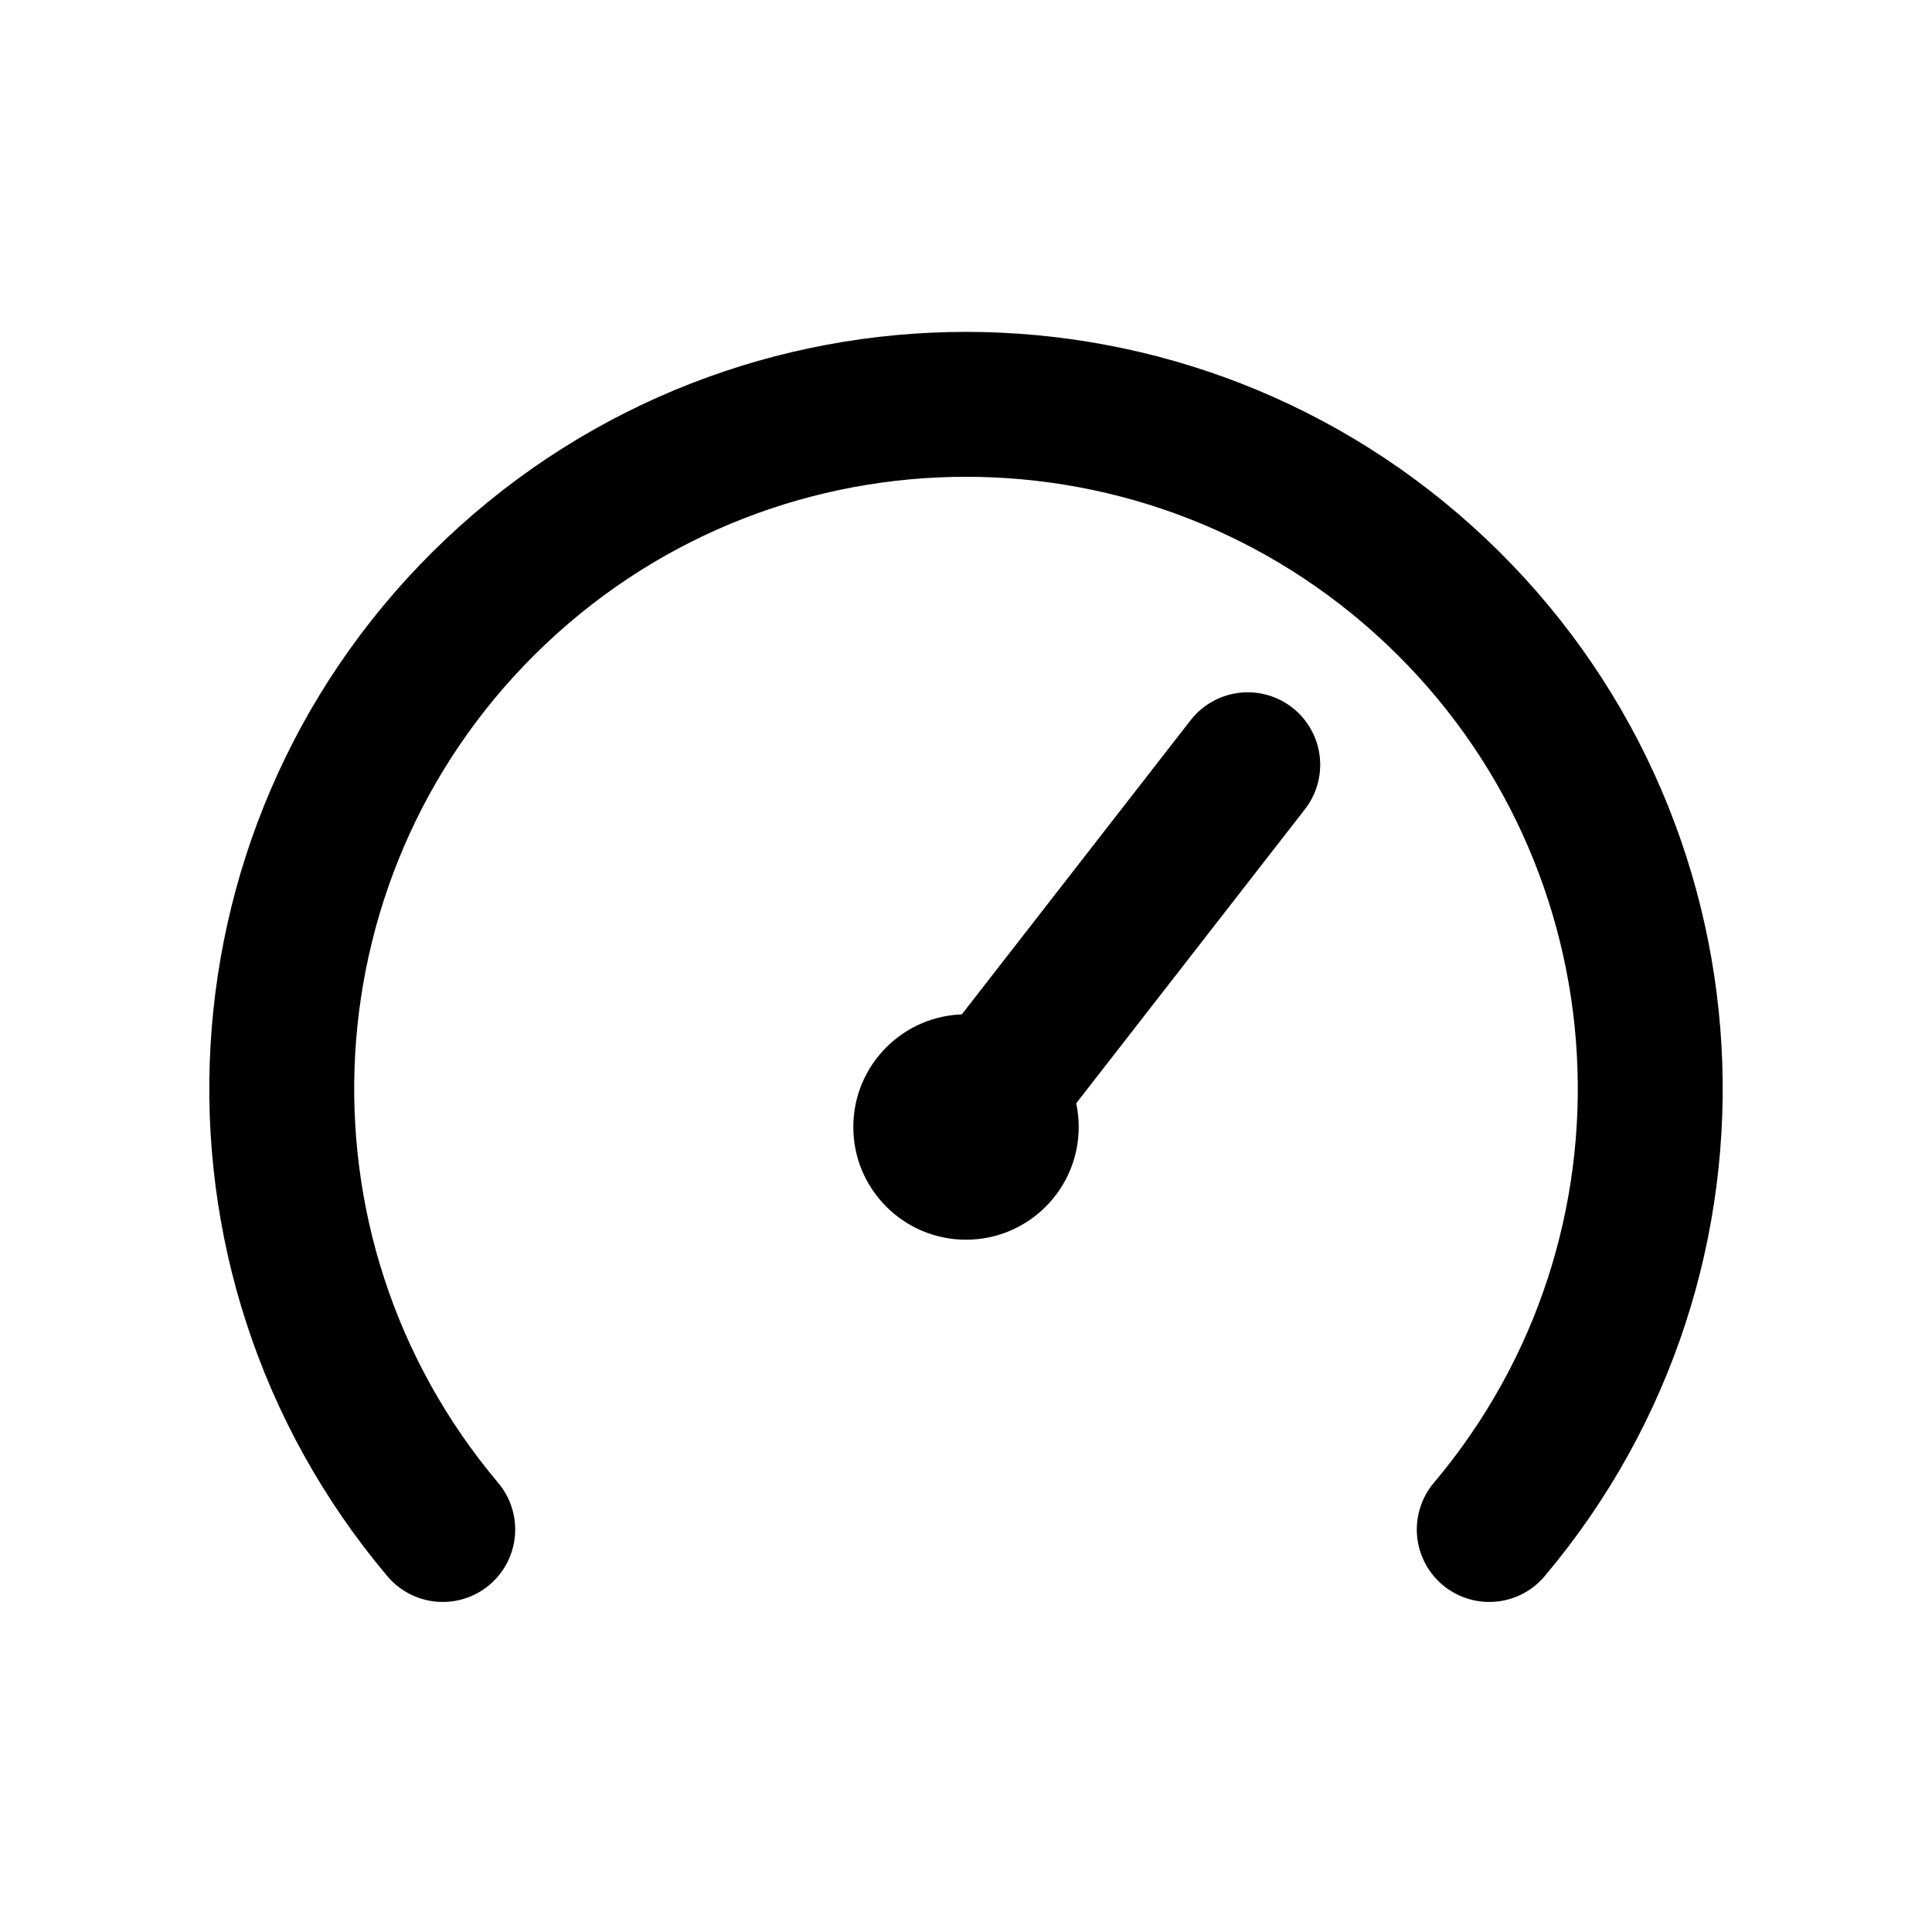
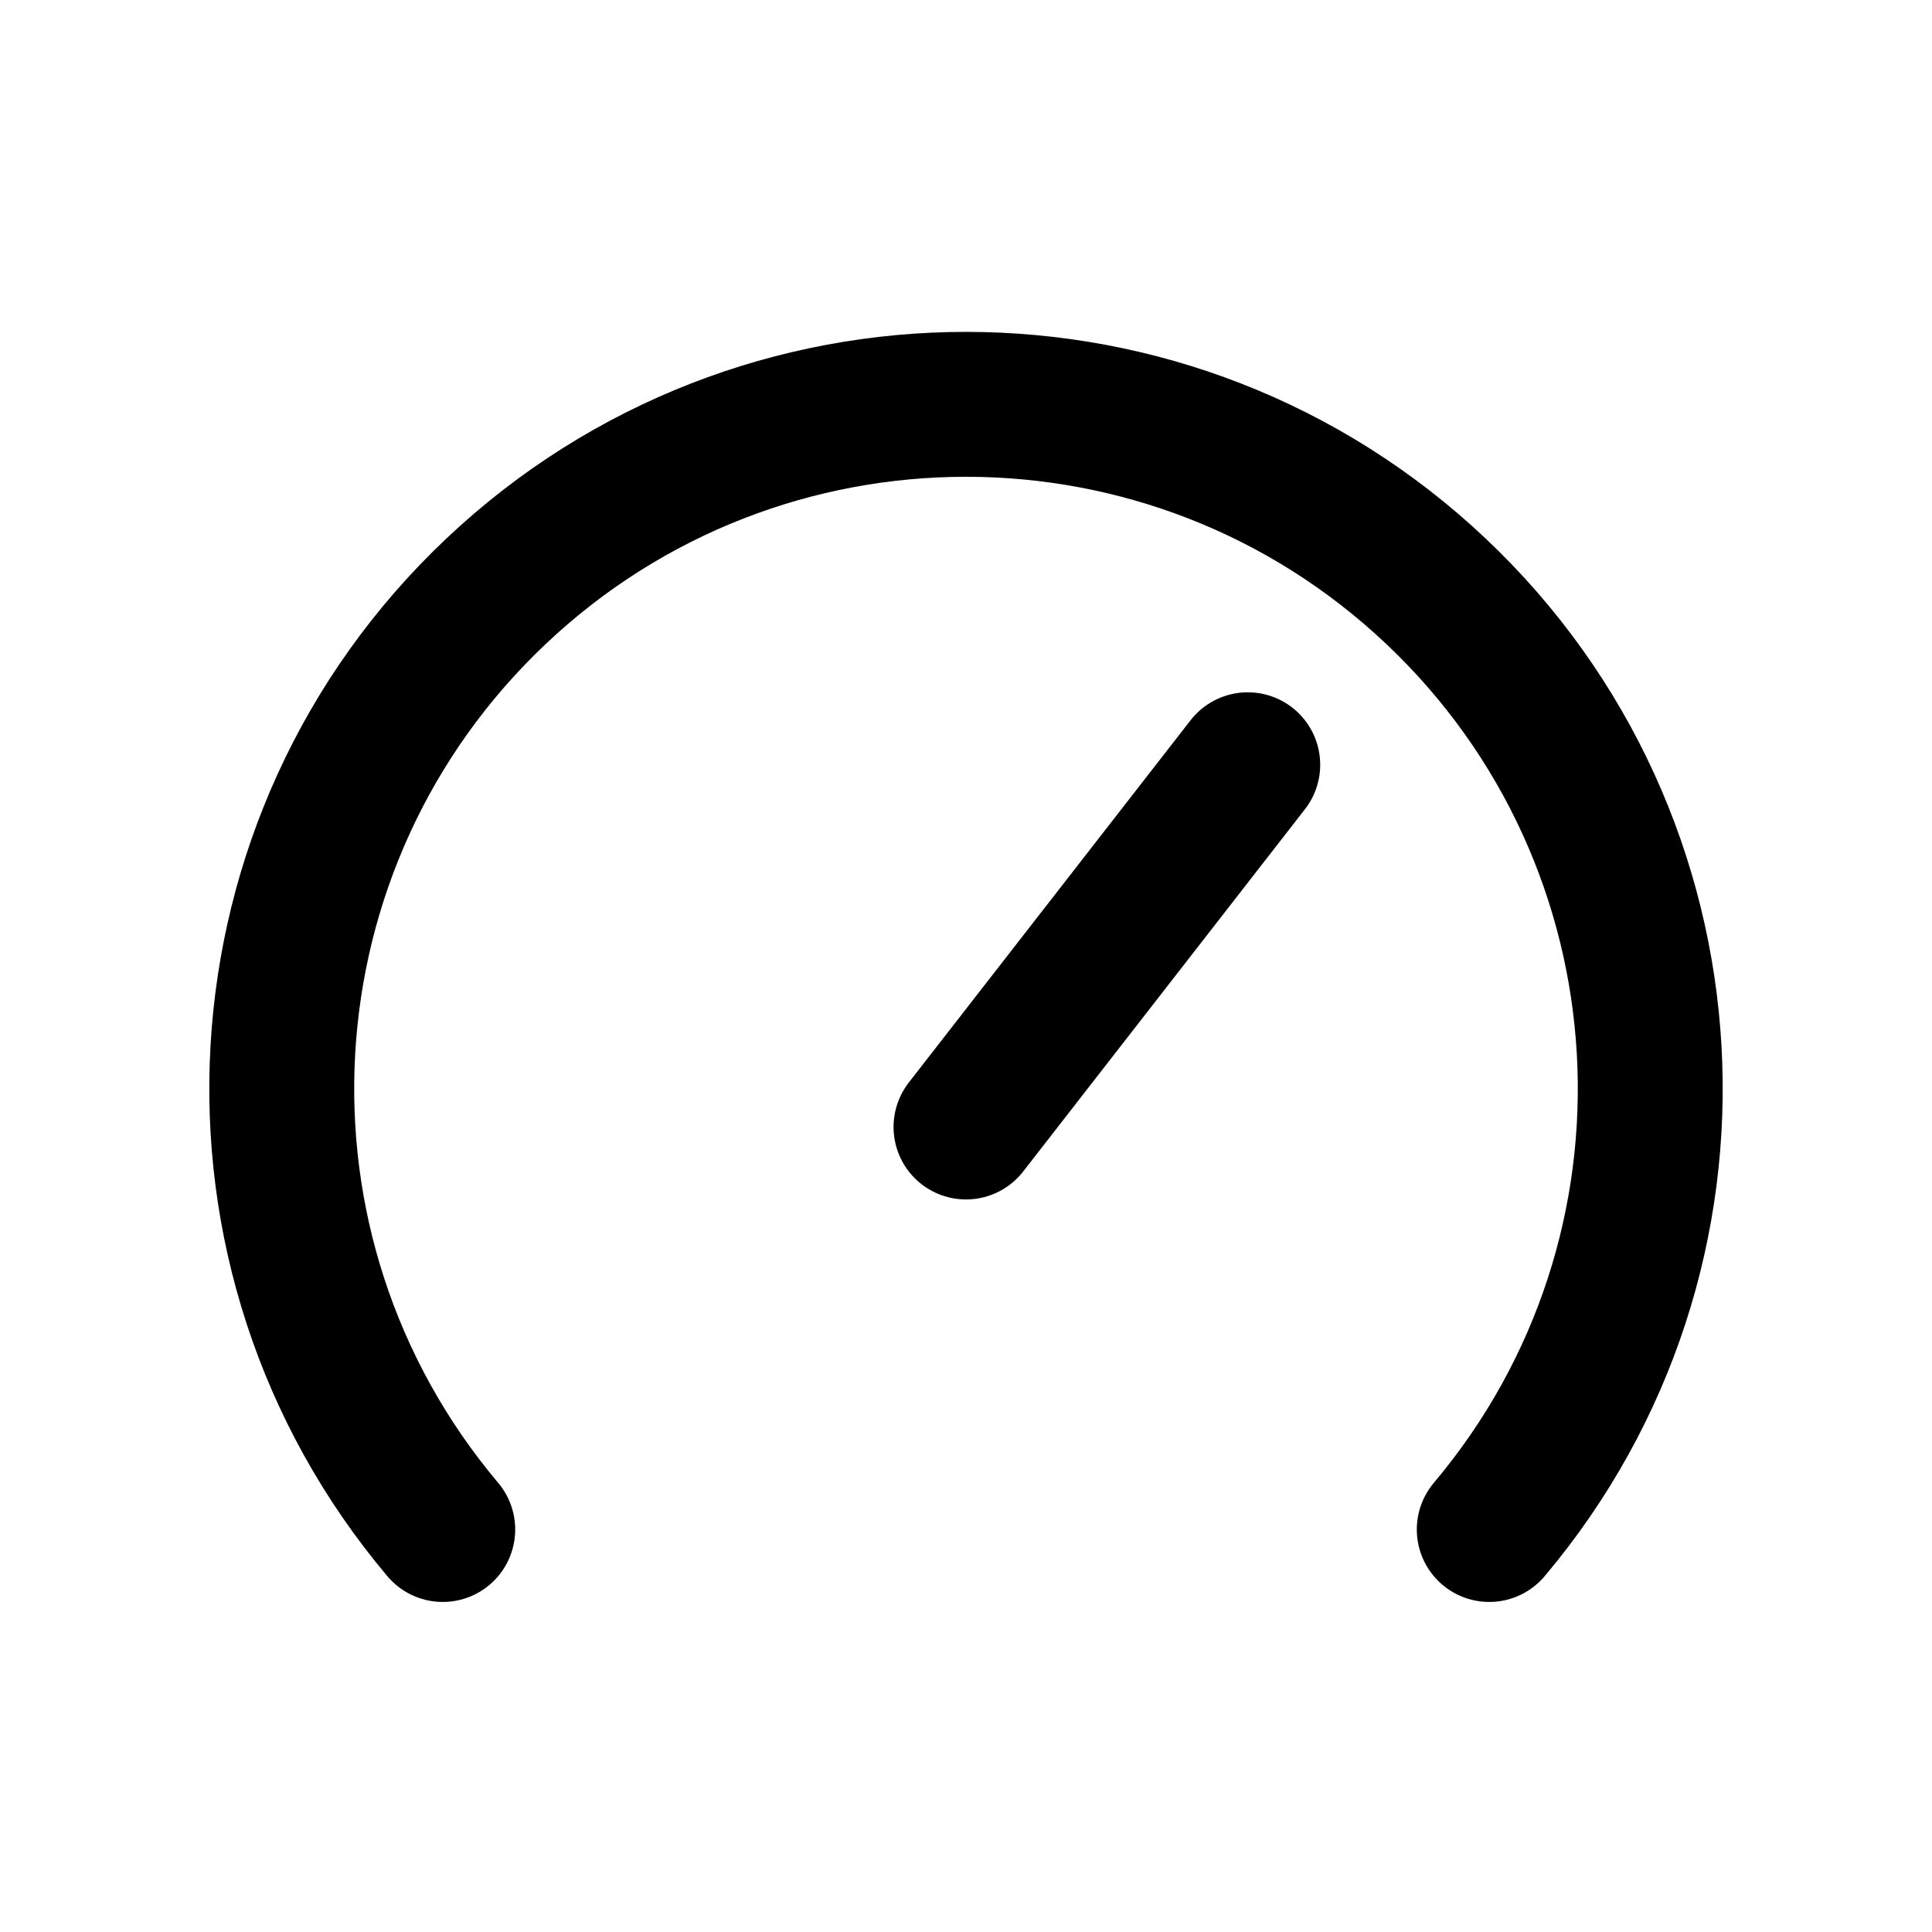
<svg xmlns="http://www.w3.org/2000/svg" viewBox="0 0 24 24">
  <g fill="none" stroke="currentColor" stroke-width="1.8" stroke-linecap="round" stroke-linejoin="round">
    <path d="M5.5 19a8.5 8.5 0 1 1 13 0" />
    <path d="m12 14 3.5-4.5" />
-     <circle cx="12" cy="14" r="1.4" fill="currentColor" stroke="none" />
+     <circle cx="12" cy="14" r="1.4" stroke="none" />
  </g>
</svg>
